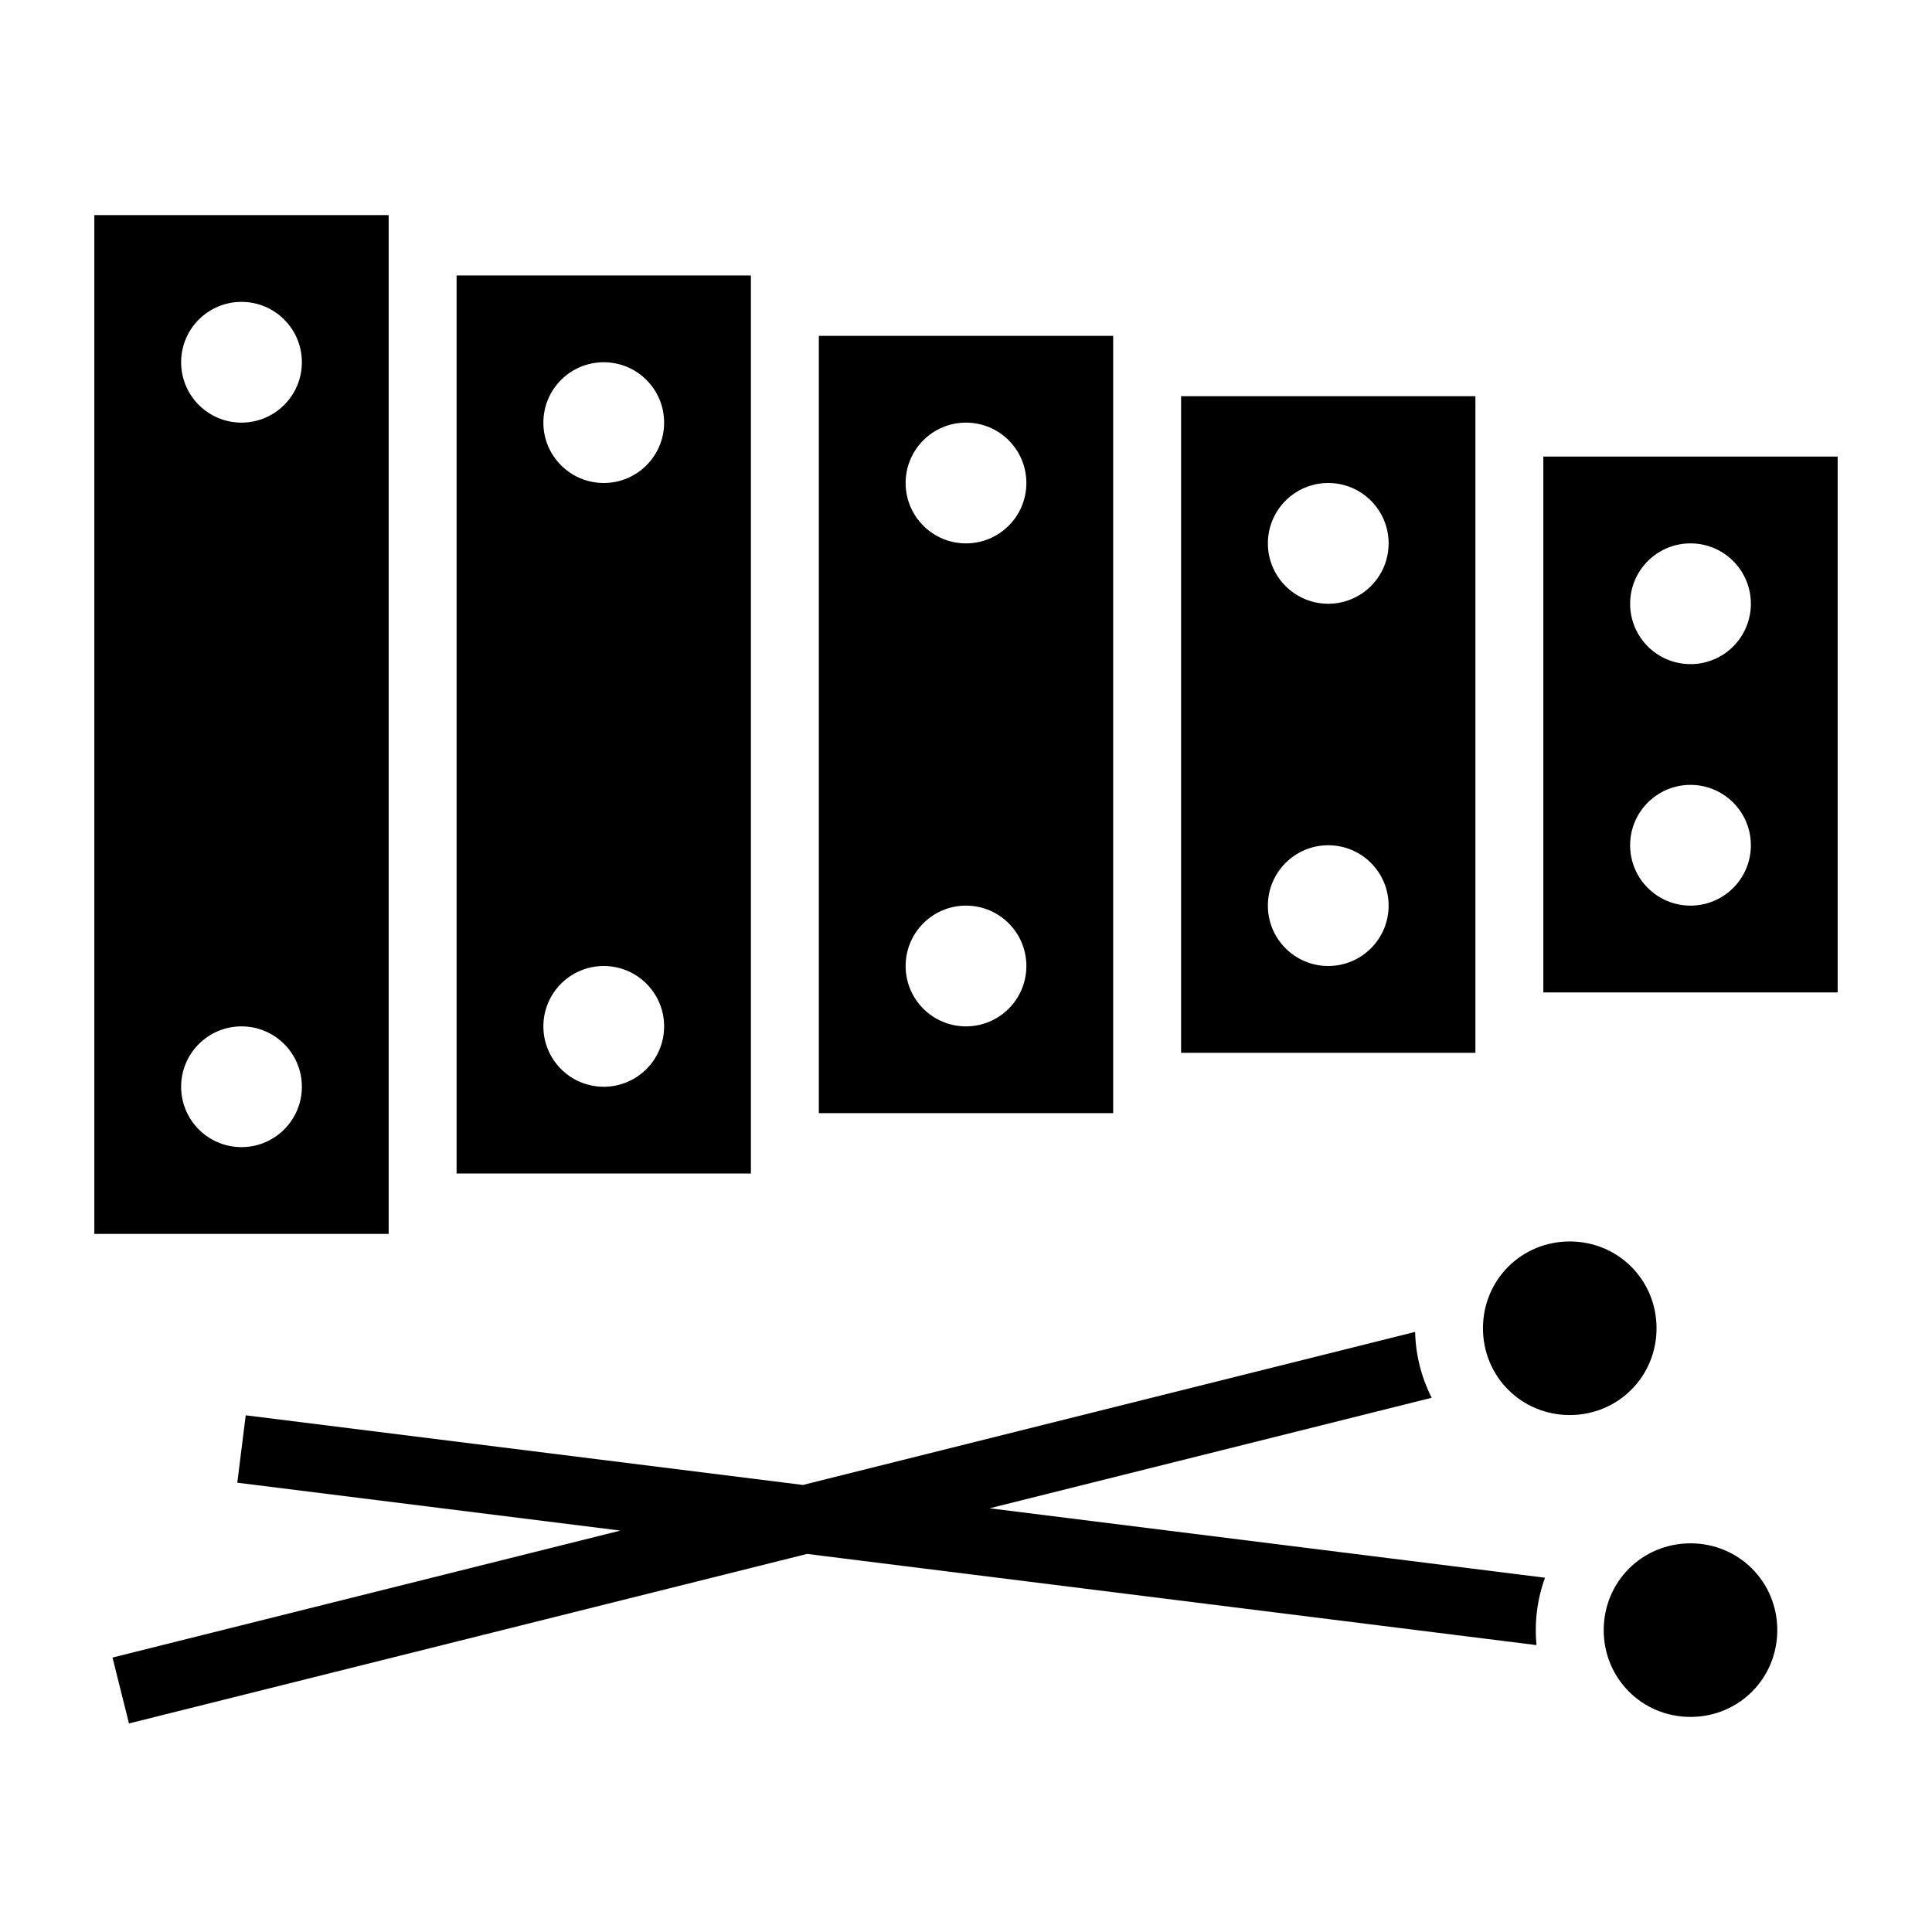
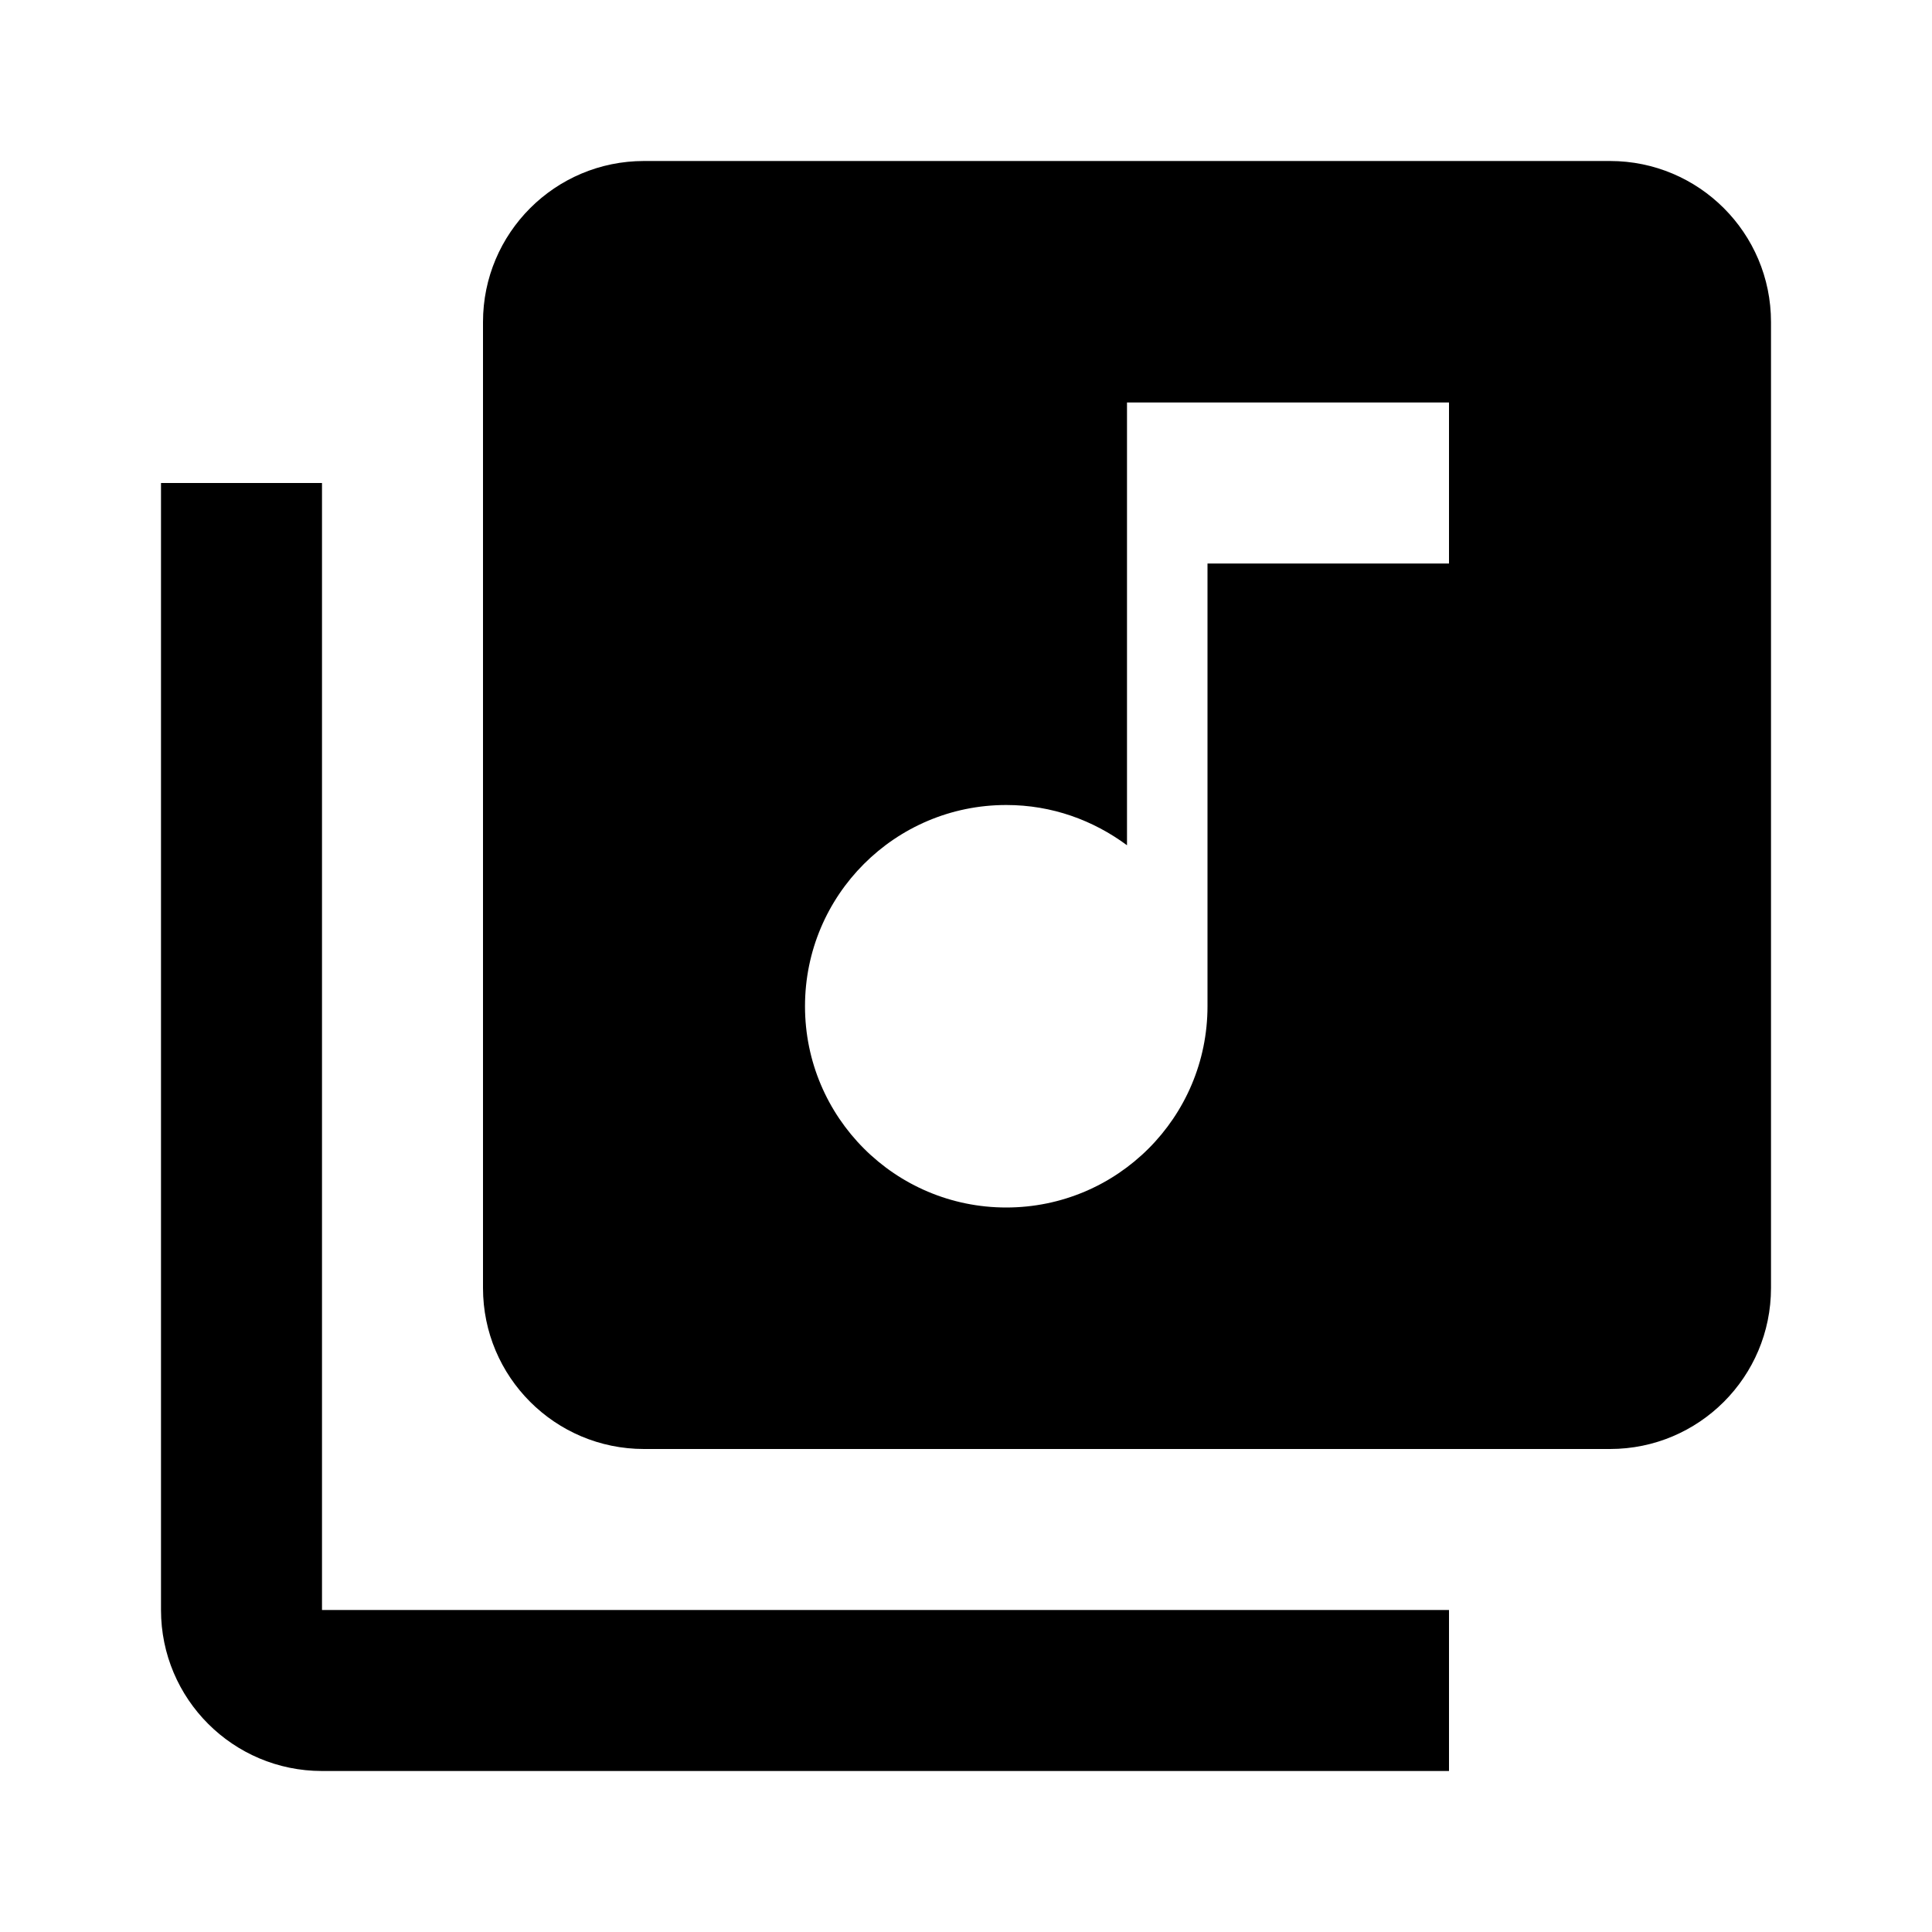
- <svg xmlns="http://www.w3.org/2000/svg" width="24" height="24" viewBox="0 0 512 512">
-   <path fill="currentColor" d="M25 57v270h78V57zm96 16v238h78V73zm-57 7a16 16 0 0 1 16 16a16 16 0 0 1-16 16a16 16 0 0 1-16-16a16 16 0 0 1 16-16m153 9v206h78V89zm-57 7a16 16 0 0 1 16 16a16 16 0 0 1-16 16a16 16 0 0 1-16-16a16 16 0 0 1 16-16m153 9v174h78V105zm-57 7a16 16 0 0 1 16 16a16 16 0 0 1-16 16a16 16 0 0 1-16-16a16 16 0 0 1 16-16m153 9v142h78V121zm-57 7a16 16 0 0 1 16 16a16 16 0 0 1-16 16a16 16 0 0 1-16-16a16 16 0 0 1 16-16m96 16a16 16 0 0 1 16 16a16 16 0 0 1-16 16a16 16 0 0 1-16-16a16 16 0 0 1 16-16m0 64a16 16 0 0 1 16 16a16 16 0 0 1-16 16a16 16 0 0 1-16-16a16 16 0 0 1 16-16m-96 16a16 16 0 0 1 16 16a16 16 0 0 1-16 16a16 16 0 0 1-16-16a16 16 0 0 1 16-16m-96 16a16 16 0 0 1 16 16a16 16 0 0 1-16 16a16 16 0 0 1-16-16a16 16 0 0 1 16-16m-96 16a16 16 0 0 1 16 16a16 16 0 0 1-16 16a16 16 0 0 1-16-16a16 16 0 0 1 16-16m-96 16a16 16 0 0 1 16 16a16 16 0 0 1-16 16a16 16 0 0 1-16-16a16 16 0 0 1 16-16m352 57c-12.81 0-23 10.19-23 23s10.19 23 23 23s23-10.19 23-23s-10.19-23-23-23m-40.977 23.967l-162.242 40.56L65.117 375.07l-2.234 17.86l101.53 12.691L29.815 439.27l4.368 17.46l179.7-44.925l193.313 24.164a40.6 40.6 0 0 1 2.246-17.857l-147.187-18.4l117.162-29.29a40.6 40.6 0 0 1-4.395-17.455zM448 409c-12.81 0-23 10.19-23 23s10.19 23 23 23s23-10.19 23-23s-10.19-23-23-23" />
+ <svg xmlns="http://www.w3.org/2000/svg" width="1em" height="1em" viewBox="0 0 24 24">
+   <path fill="currentColor" d="M4 6H2v14a2 2 0 0 0 2 2h14v-2H4M18 7h-3v5.5a2.5 2.5 0 0 1-2.5 2.5a2.5 2.5 0 0 1-2.5-2.5a2.5 2.5 0 0 1 2.5-2.5c.57 0 1.08.19 1.5.5V5h4m2-3H8a2 2 0 0 0-2 2v12a2 2 0 0 0 2 2h12a2 2 0 0 0 2-2V4a2 2 0 0 0-2-2" />
</svg>
